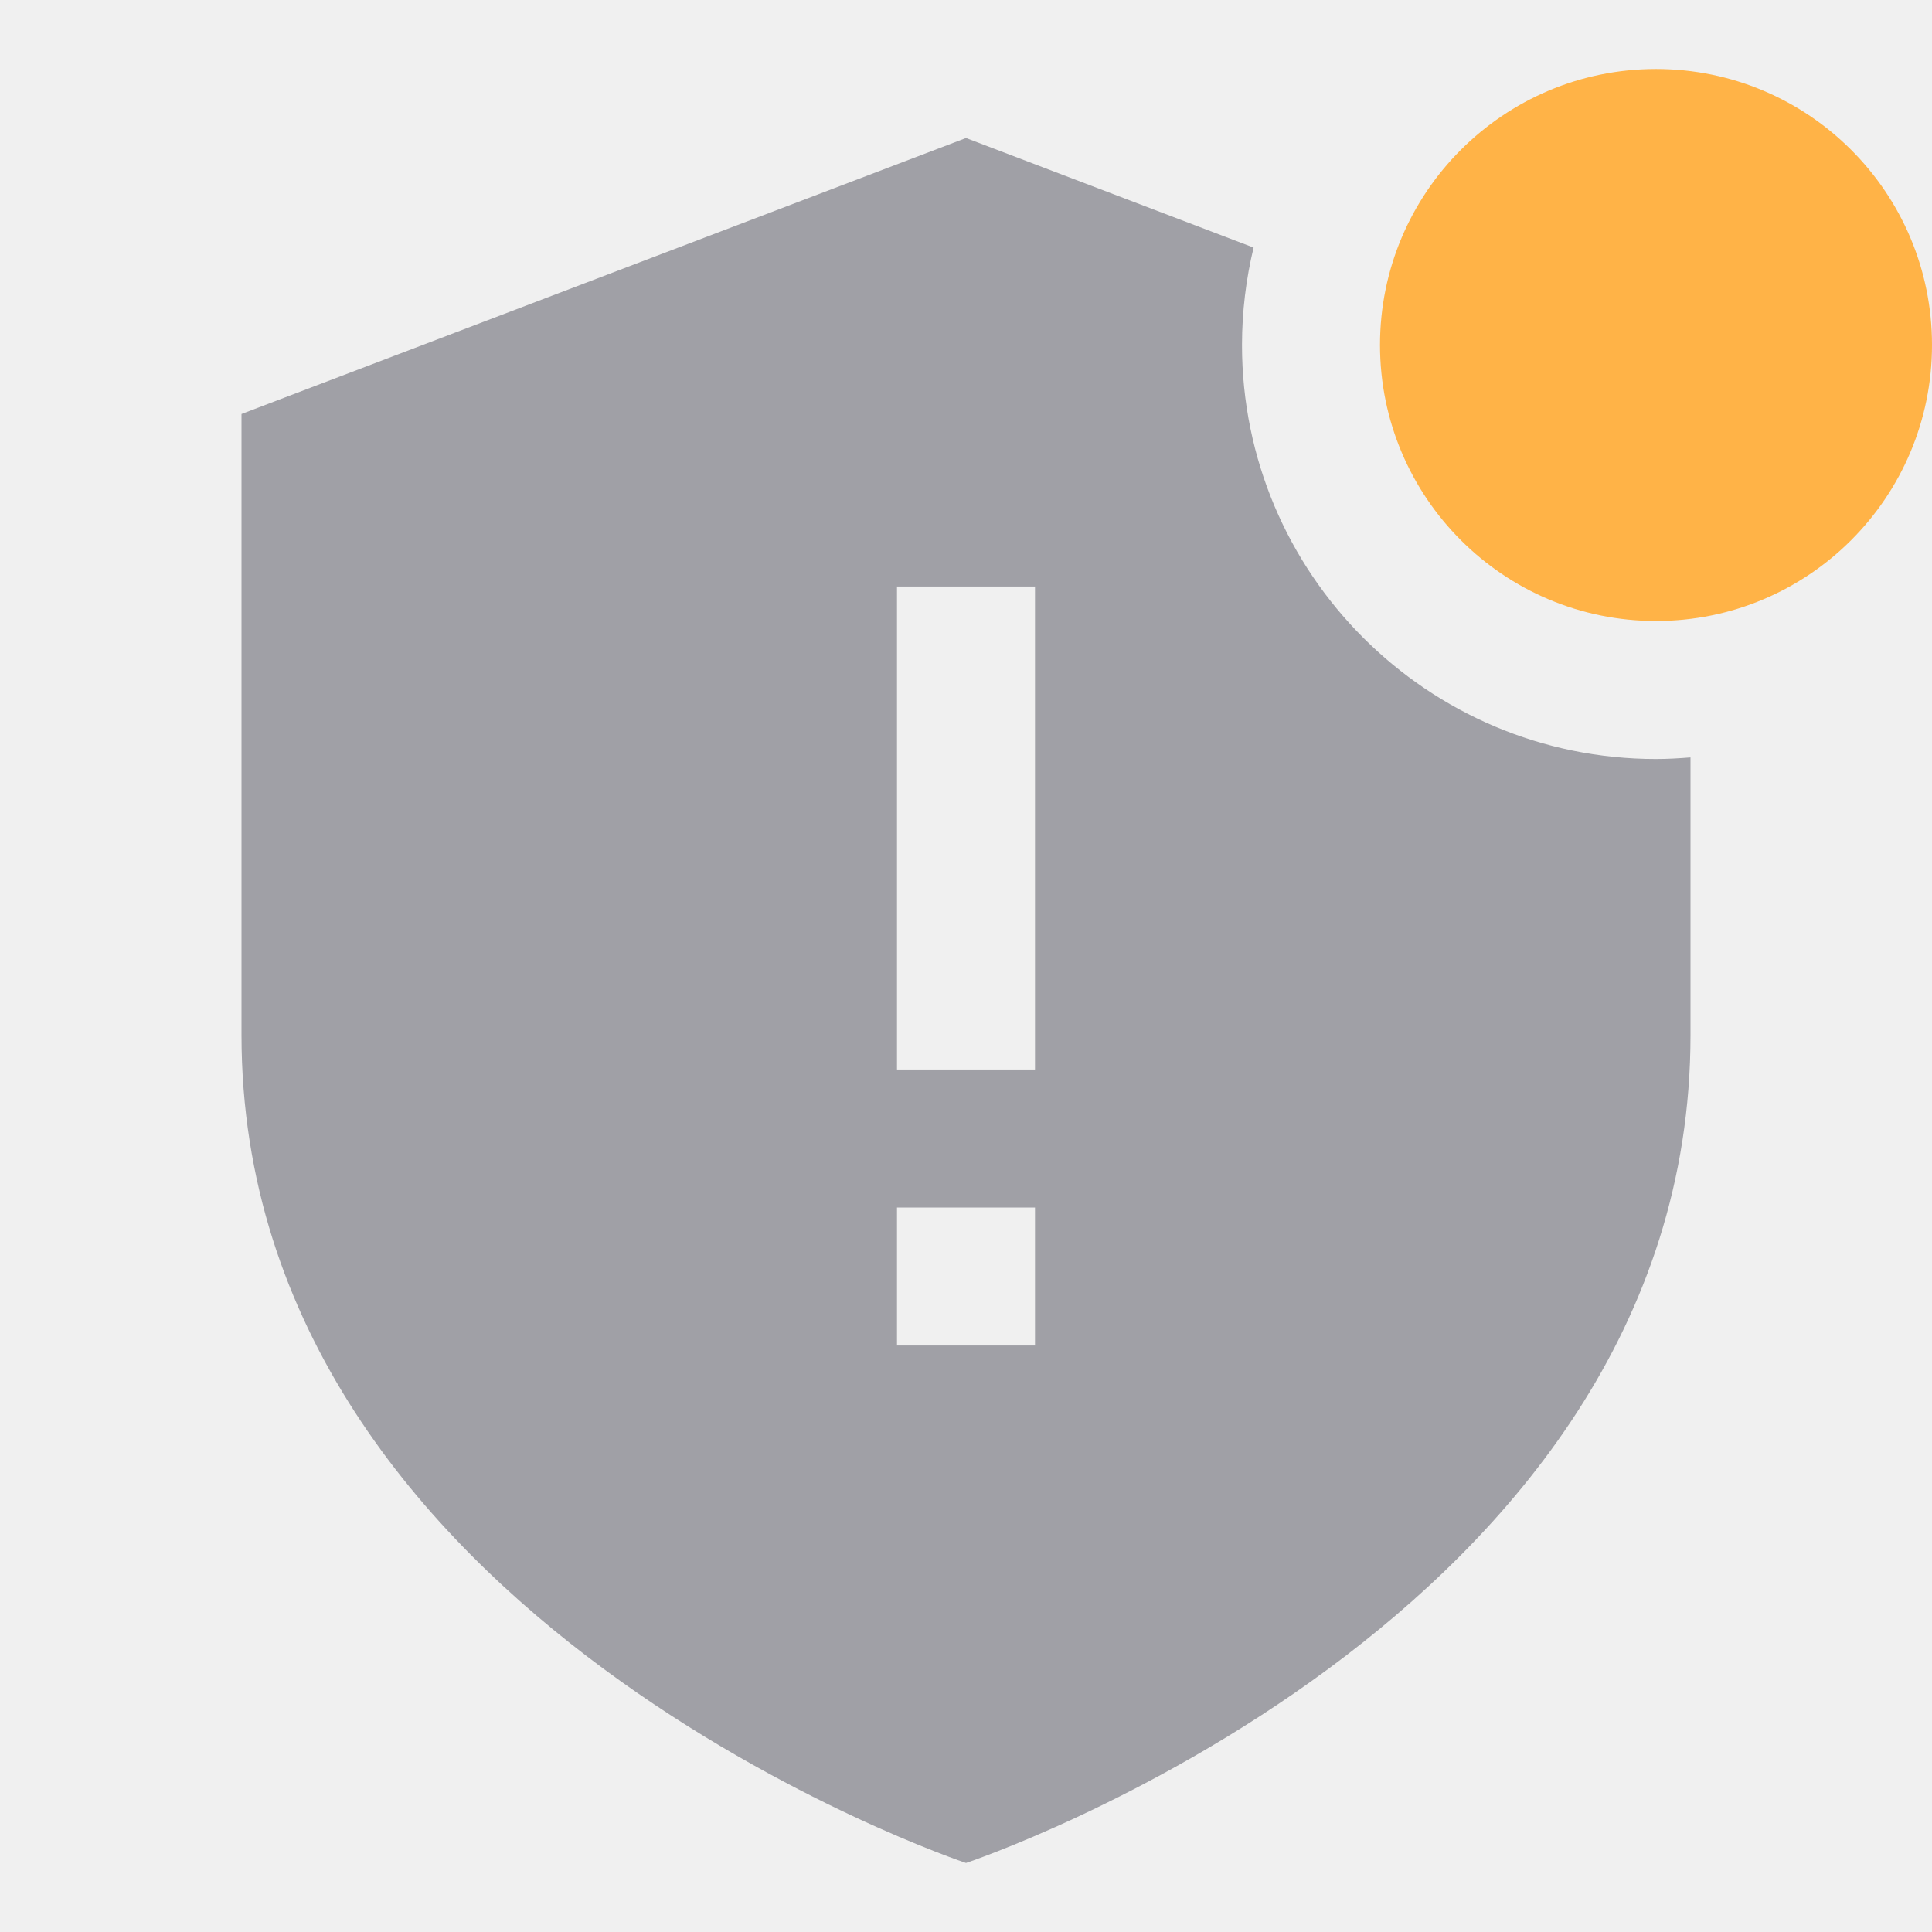
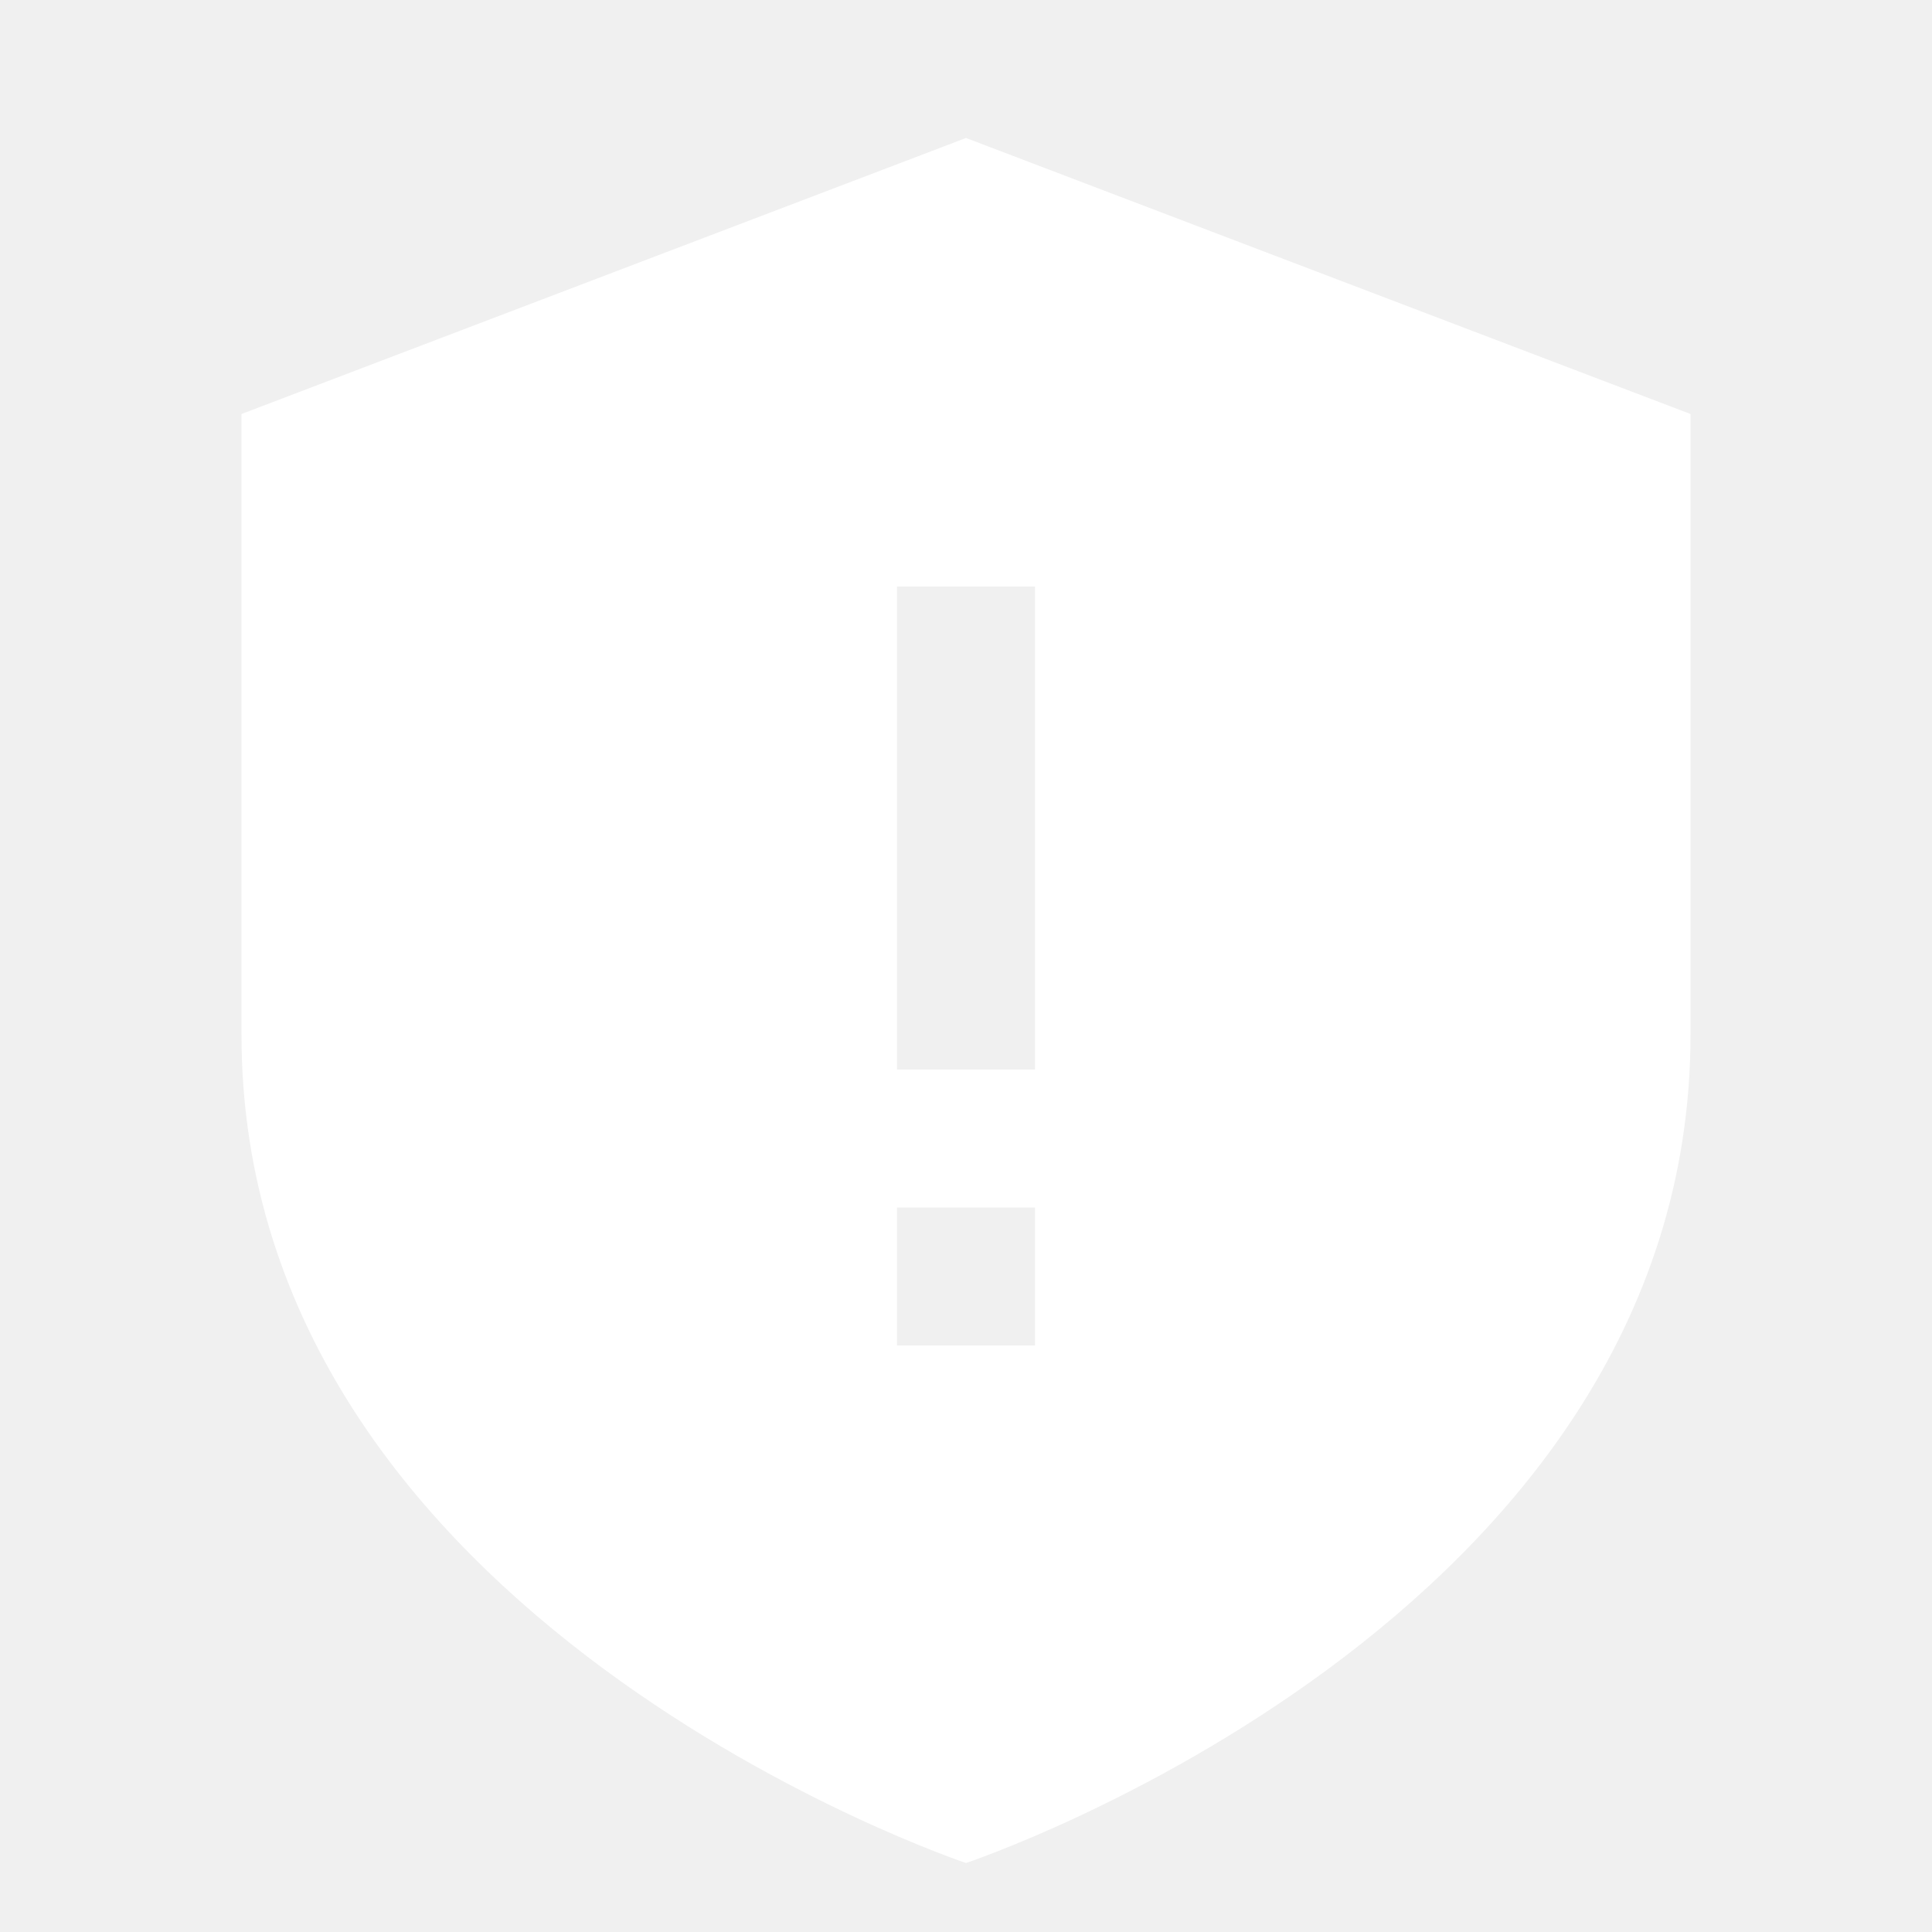
<svg xmlns="http://www.w3.org/2000/svg" width="28" height="28" viewBox="0 0 28 28" fill="none">
-   <g clip-path="url(#clip0_7972_6485)">
-     <path d="M18.168 3.588C18.059 4.041 18 4.514 18 5C18 8.314 20.686 11 24 11C24.169 11 24.335 10.99 24.5 10.977V15C24.5 23.5 14 27 14 27C14 27 3.5 23.5 3.5 15V6L14 2L18.168 3.588ZM13 19.5H15V17.5H13V19.5ZM13 15.5H15V8.5H13V15.5Z" fill="#A0A0A6" />
-     <circle cx="24" cy="5" r="4" fill="#FFB347" />
-   </g>
-   <defs>
-     <clipPath id="clip0_7972_6485">
-       <rect width="28" height="28" fill="white" />
-     </clipPath>
-   </defs>
+   <path d="M24.5 6V15C24.5 23.5 14 27 14 27C14 27 3.5 23.5 3.5 15V6L14 2L24.5 6ZM13 19.5H15V17.5H13V19.5ZM13 15.5H15V8.5H13V15.5Z" fill="white" />
</svg>
